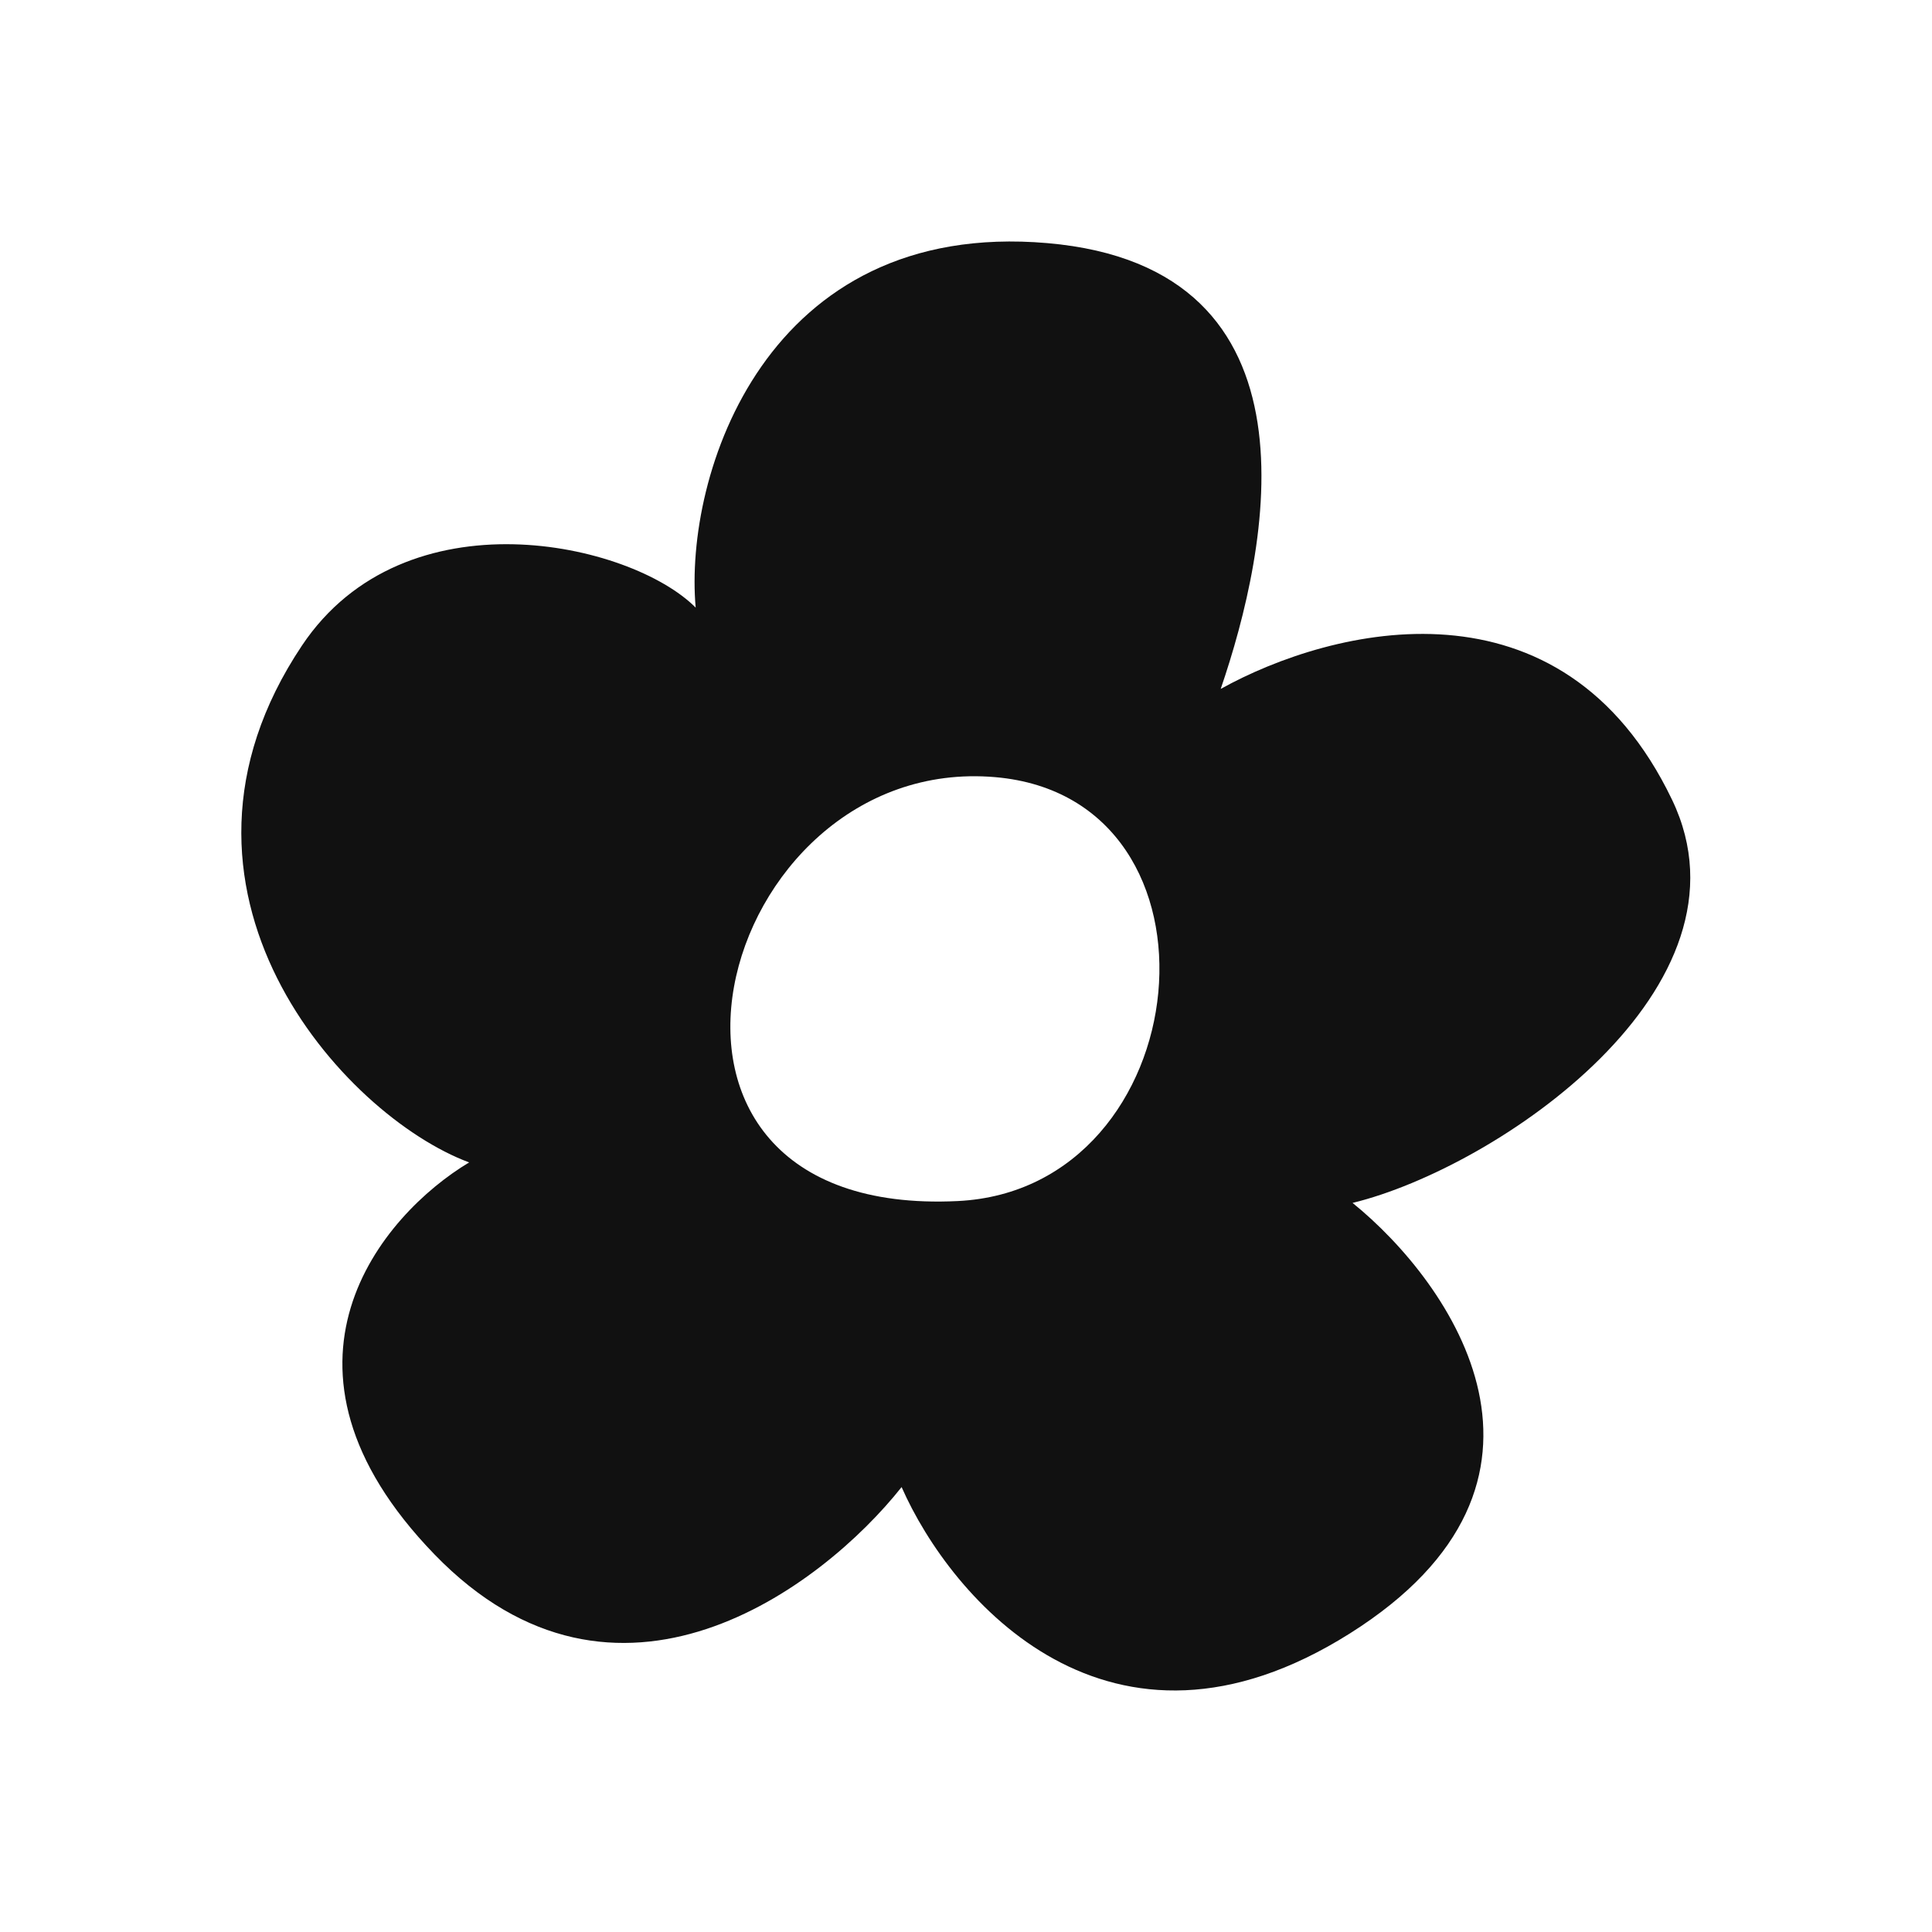
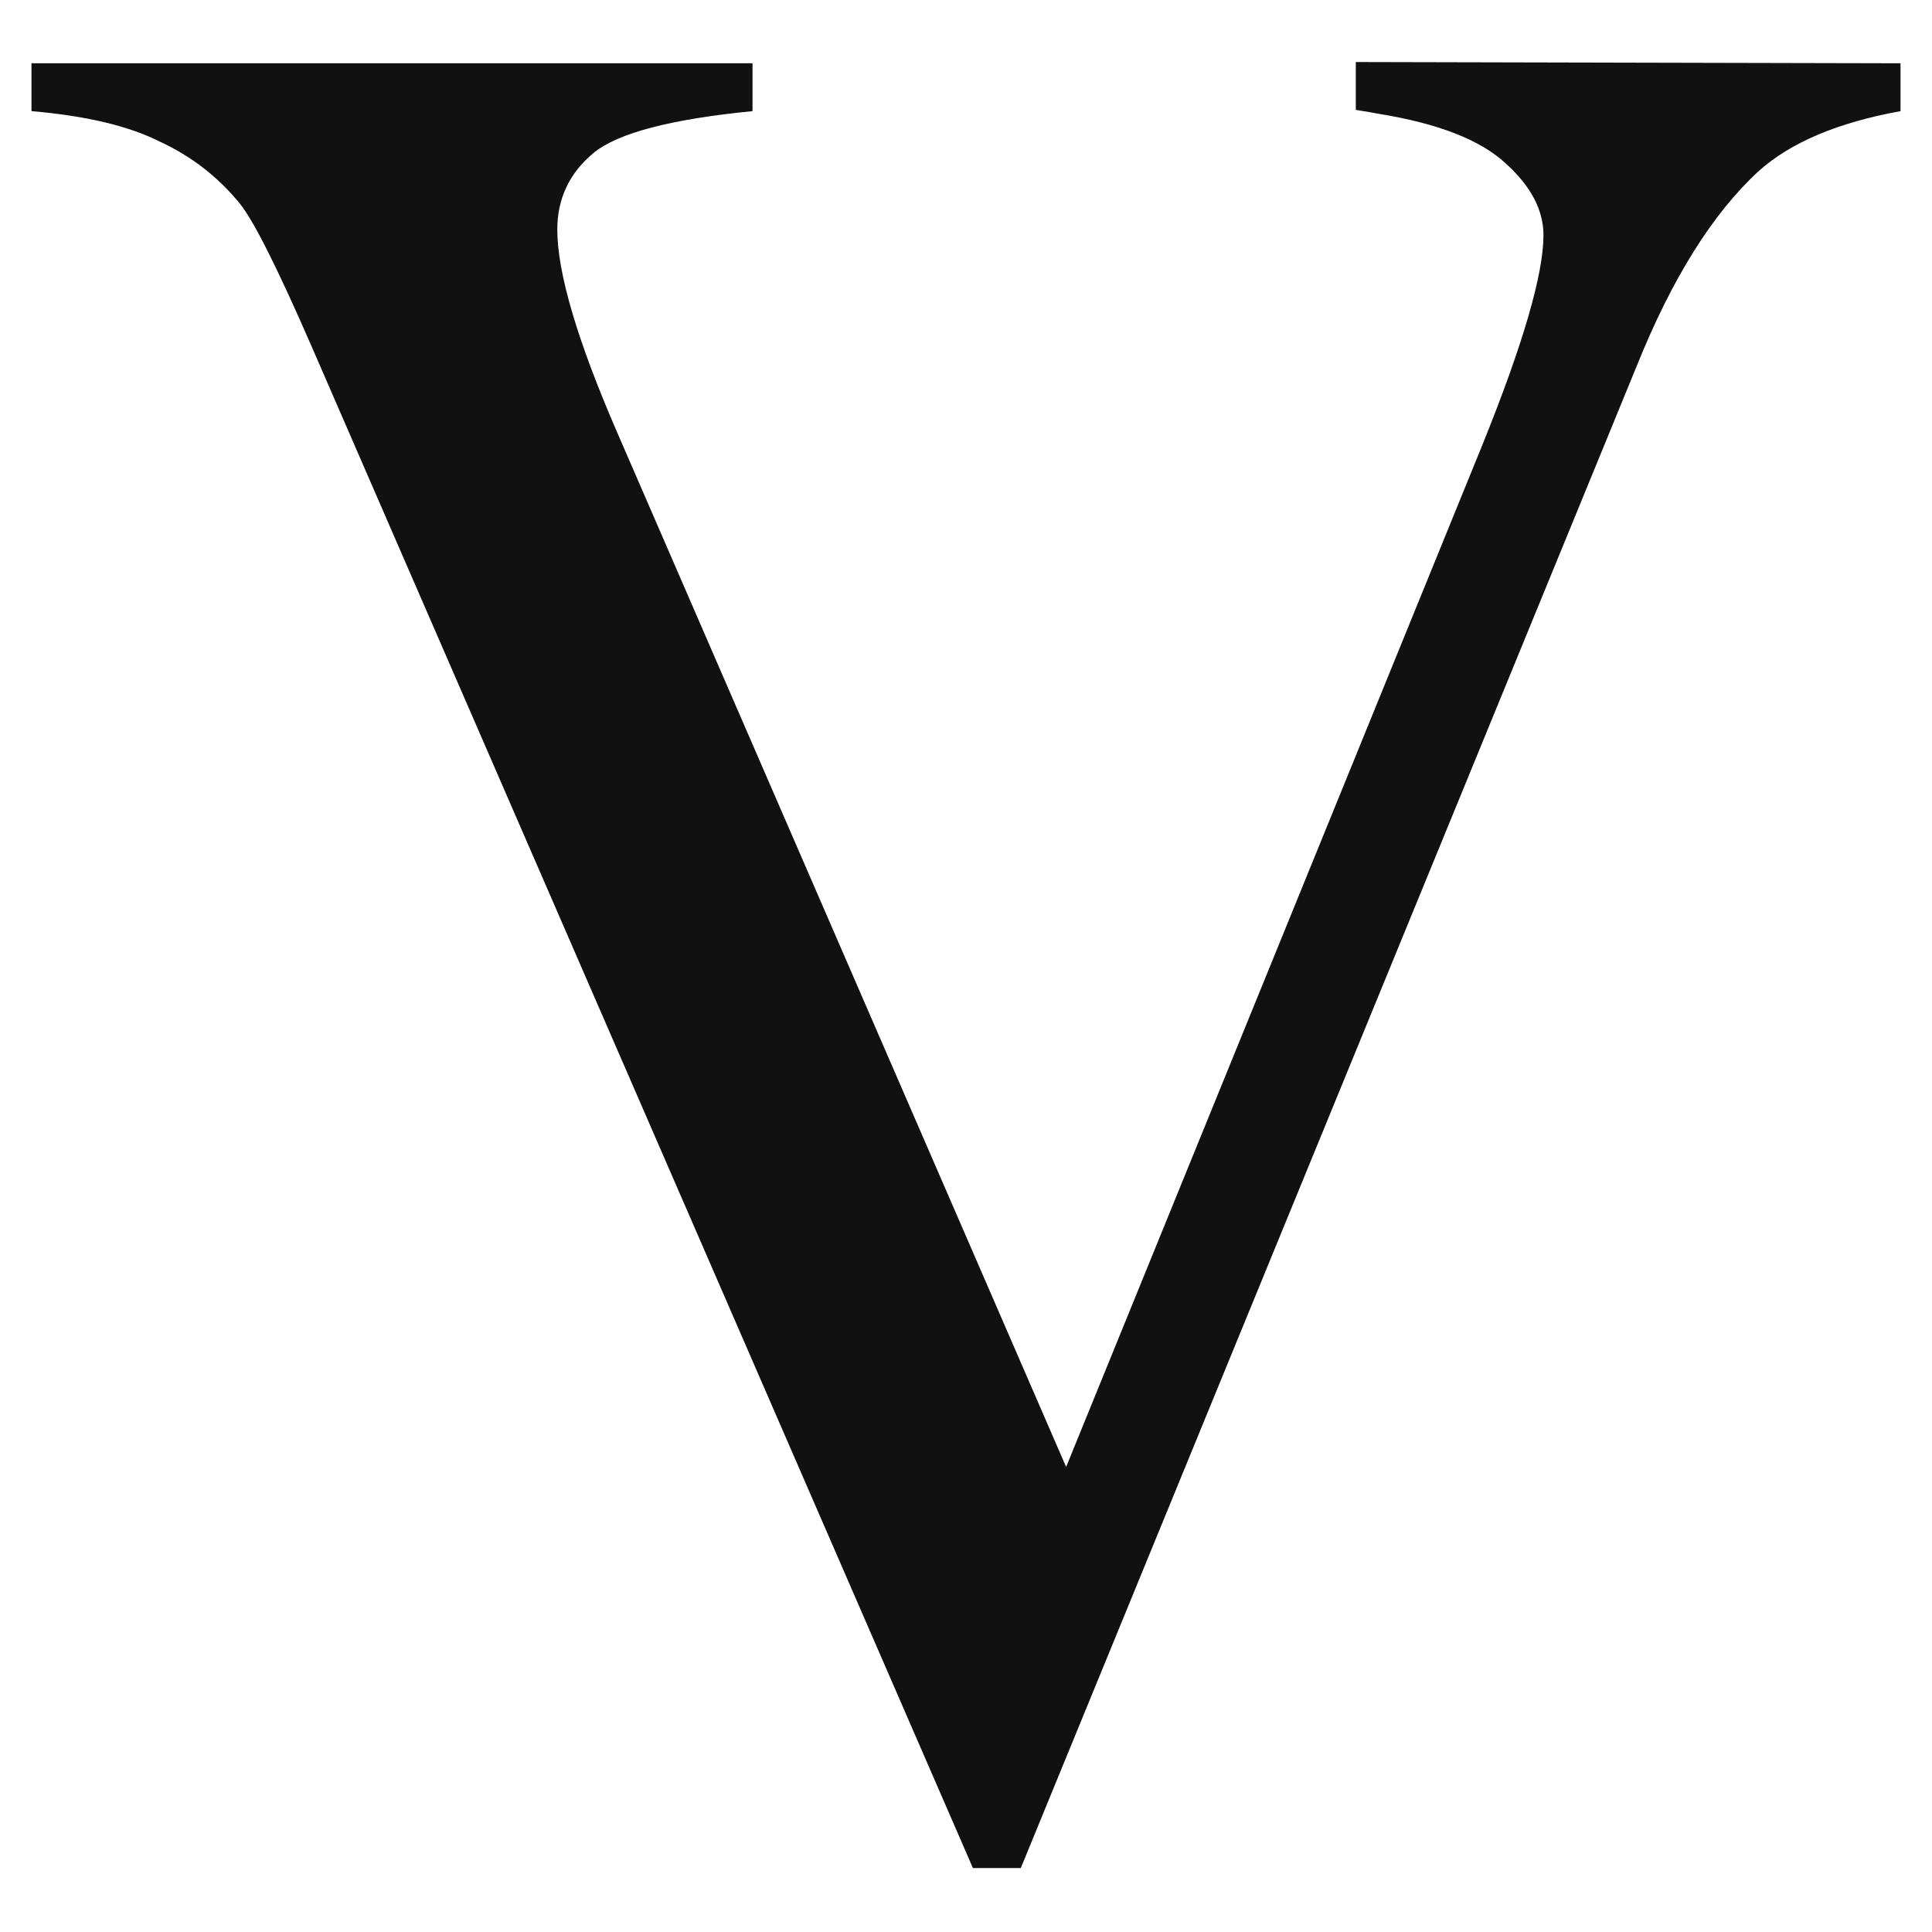
- <svg xmlns="http://www.w3.org/2000/svg" width="24" height="24" viewBox="0 0 24 24" fill="none">
-   <path id="favicon-path" d="M13.01 3.02C16.509 3.323 15.758 6.825 15.164 8.558C16.555 7.786 19.402 7.081 20.771 9.935C21.887 12.261 18.604 14.504 16.802 14.943C18.036 15.942 19.756 18.409 16.769 20.291C13.782 22.174 11.812 19.864 11.2 18.473C10.208 19.725 7.658 21.645 5.397 19.309C3.136 16.973 4.742 15.09 5.828 14.44C4.264 13.859 1.721 11.053 3.752 8.018C5.032 6.106 7.833 6.735 8.642 7.548C8.494 5.9 9.511 2.718 13.01 3.02ZM12.363 9.654C8.878 9.353 7.351 15.141 11.896 14.92C14.9 14.774 15.384 9.915 12.363 9.654Z" fill="#111" />
+ <svg xmlns="http://www.w3.org/2000/svg" viewBox="0 0 3.068 2.967" width="32" height="32">
+   <path d="m 106.477,150.307 v 0.076 q -0.149,0.027 -0.225,0.095 -0.11,0.101 -0.194,0.31 l -0.978,2.385 h -0.076 l -1.05,-2.416 q -0.081,-0.186 -0.114,-0.227 -0.052,-0.064 -0.128,-0.099 -0.074,-0.037 -0.203,-0.048 v -0.076 h 1.145 v 0.076 q -0.194,0.019 -0.252,0.066 -0.058,0.048 -0.058,0.122 0,0.103 0.095,0.322 l 0.713,1.643 0.661,-1.623 q 0.097,-0.24 0.097,-0.333 0,-0.06 -0.06,-0.114 -0.06,-0.056 -0.203,-0.079 -0.01,-0.002 -0.035,-0.006 v -0.076 z" fill="#111111" transform="translate(-103.459 -150.257)" />
</svg>
